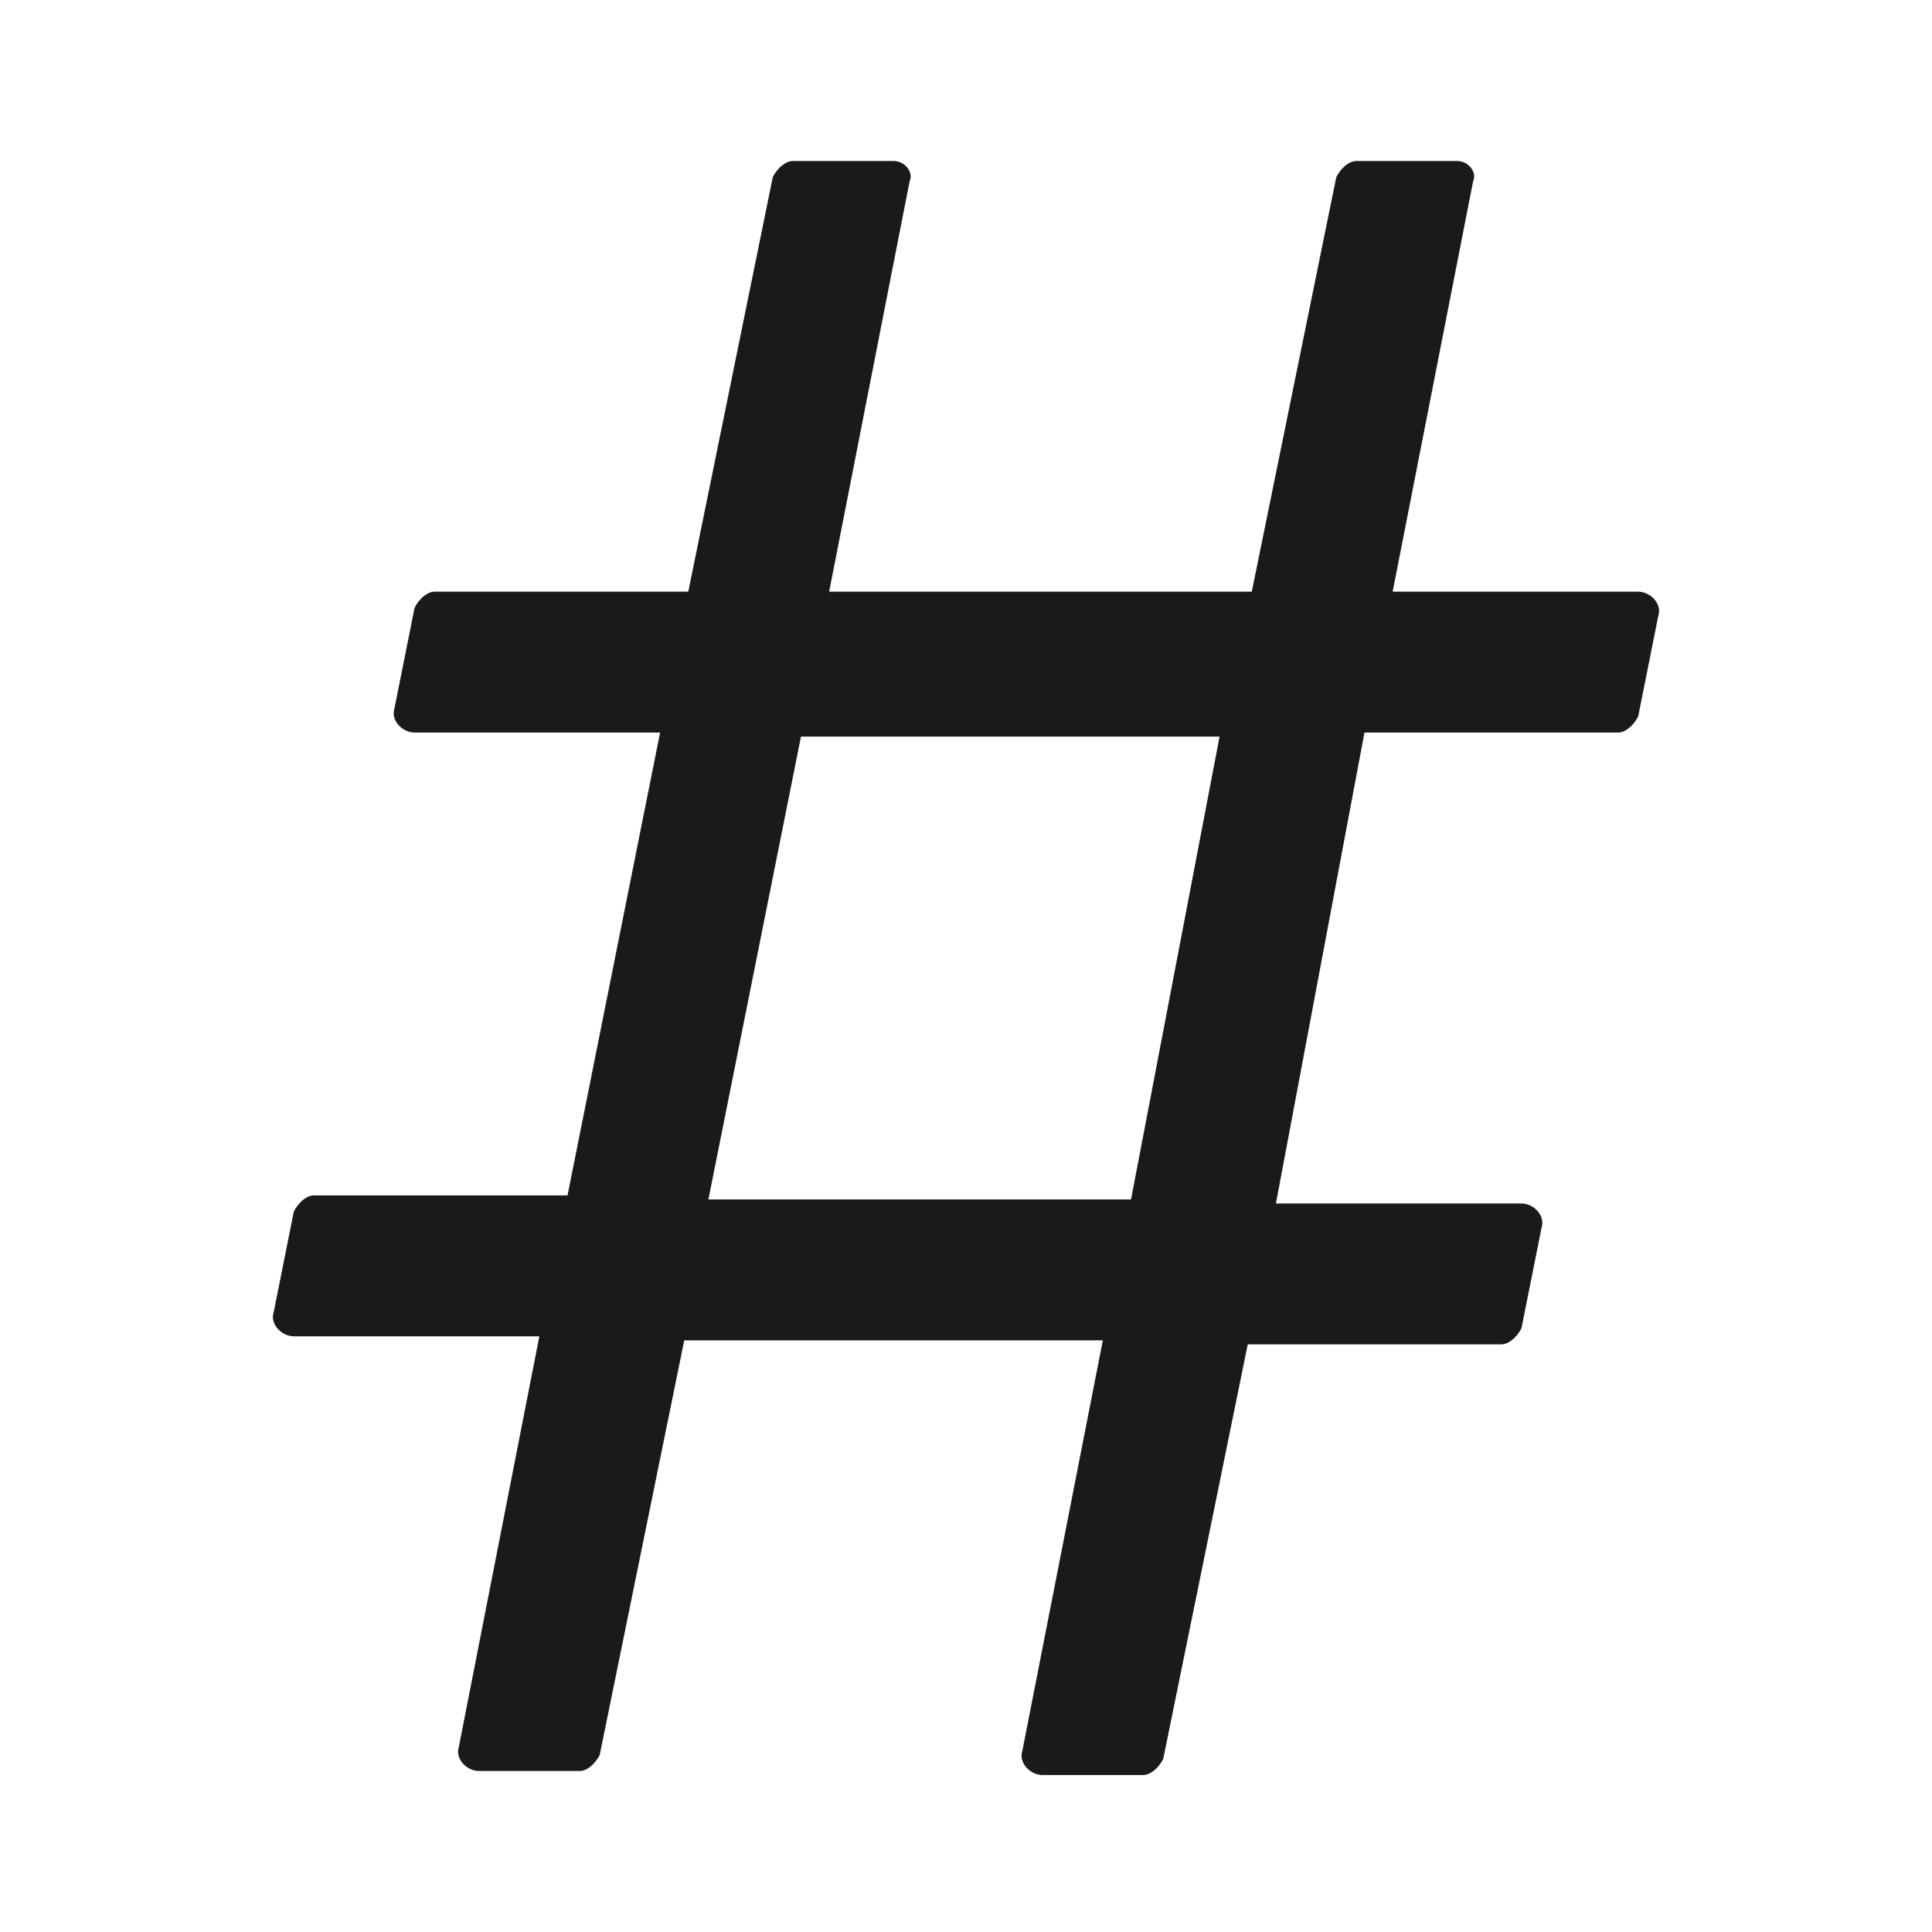
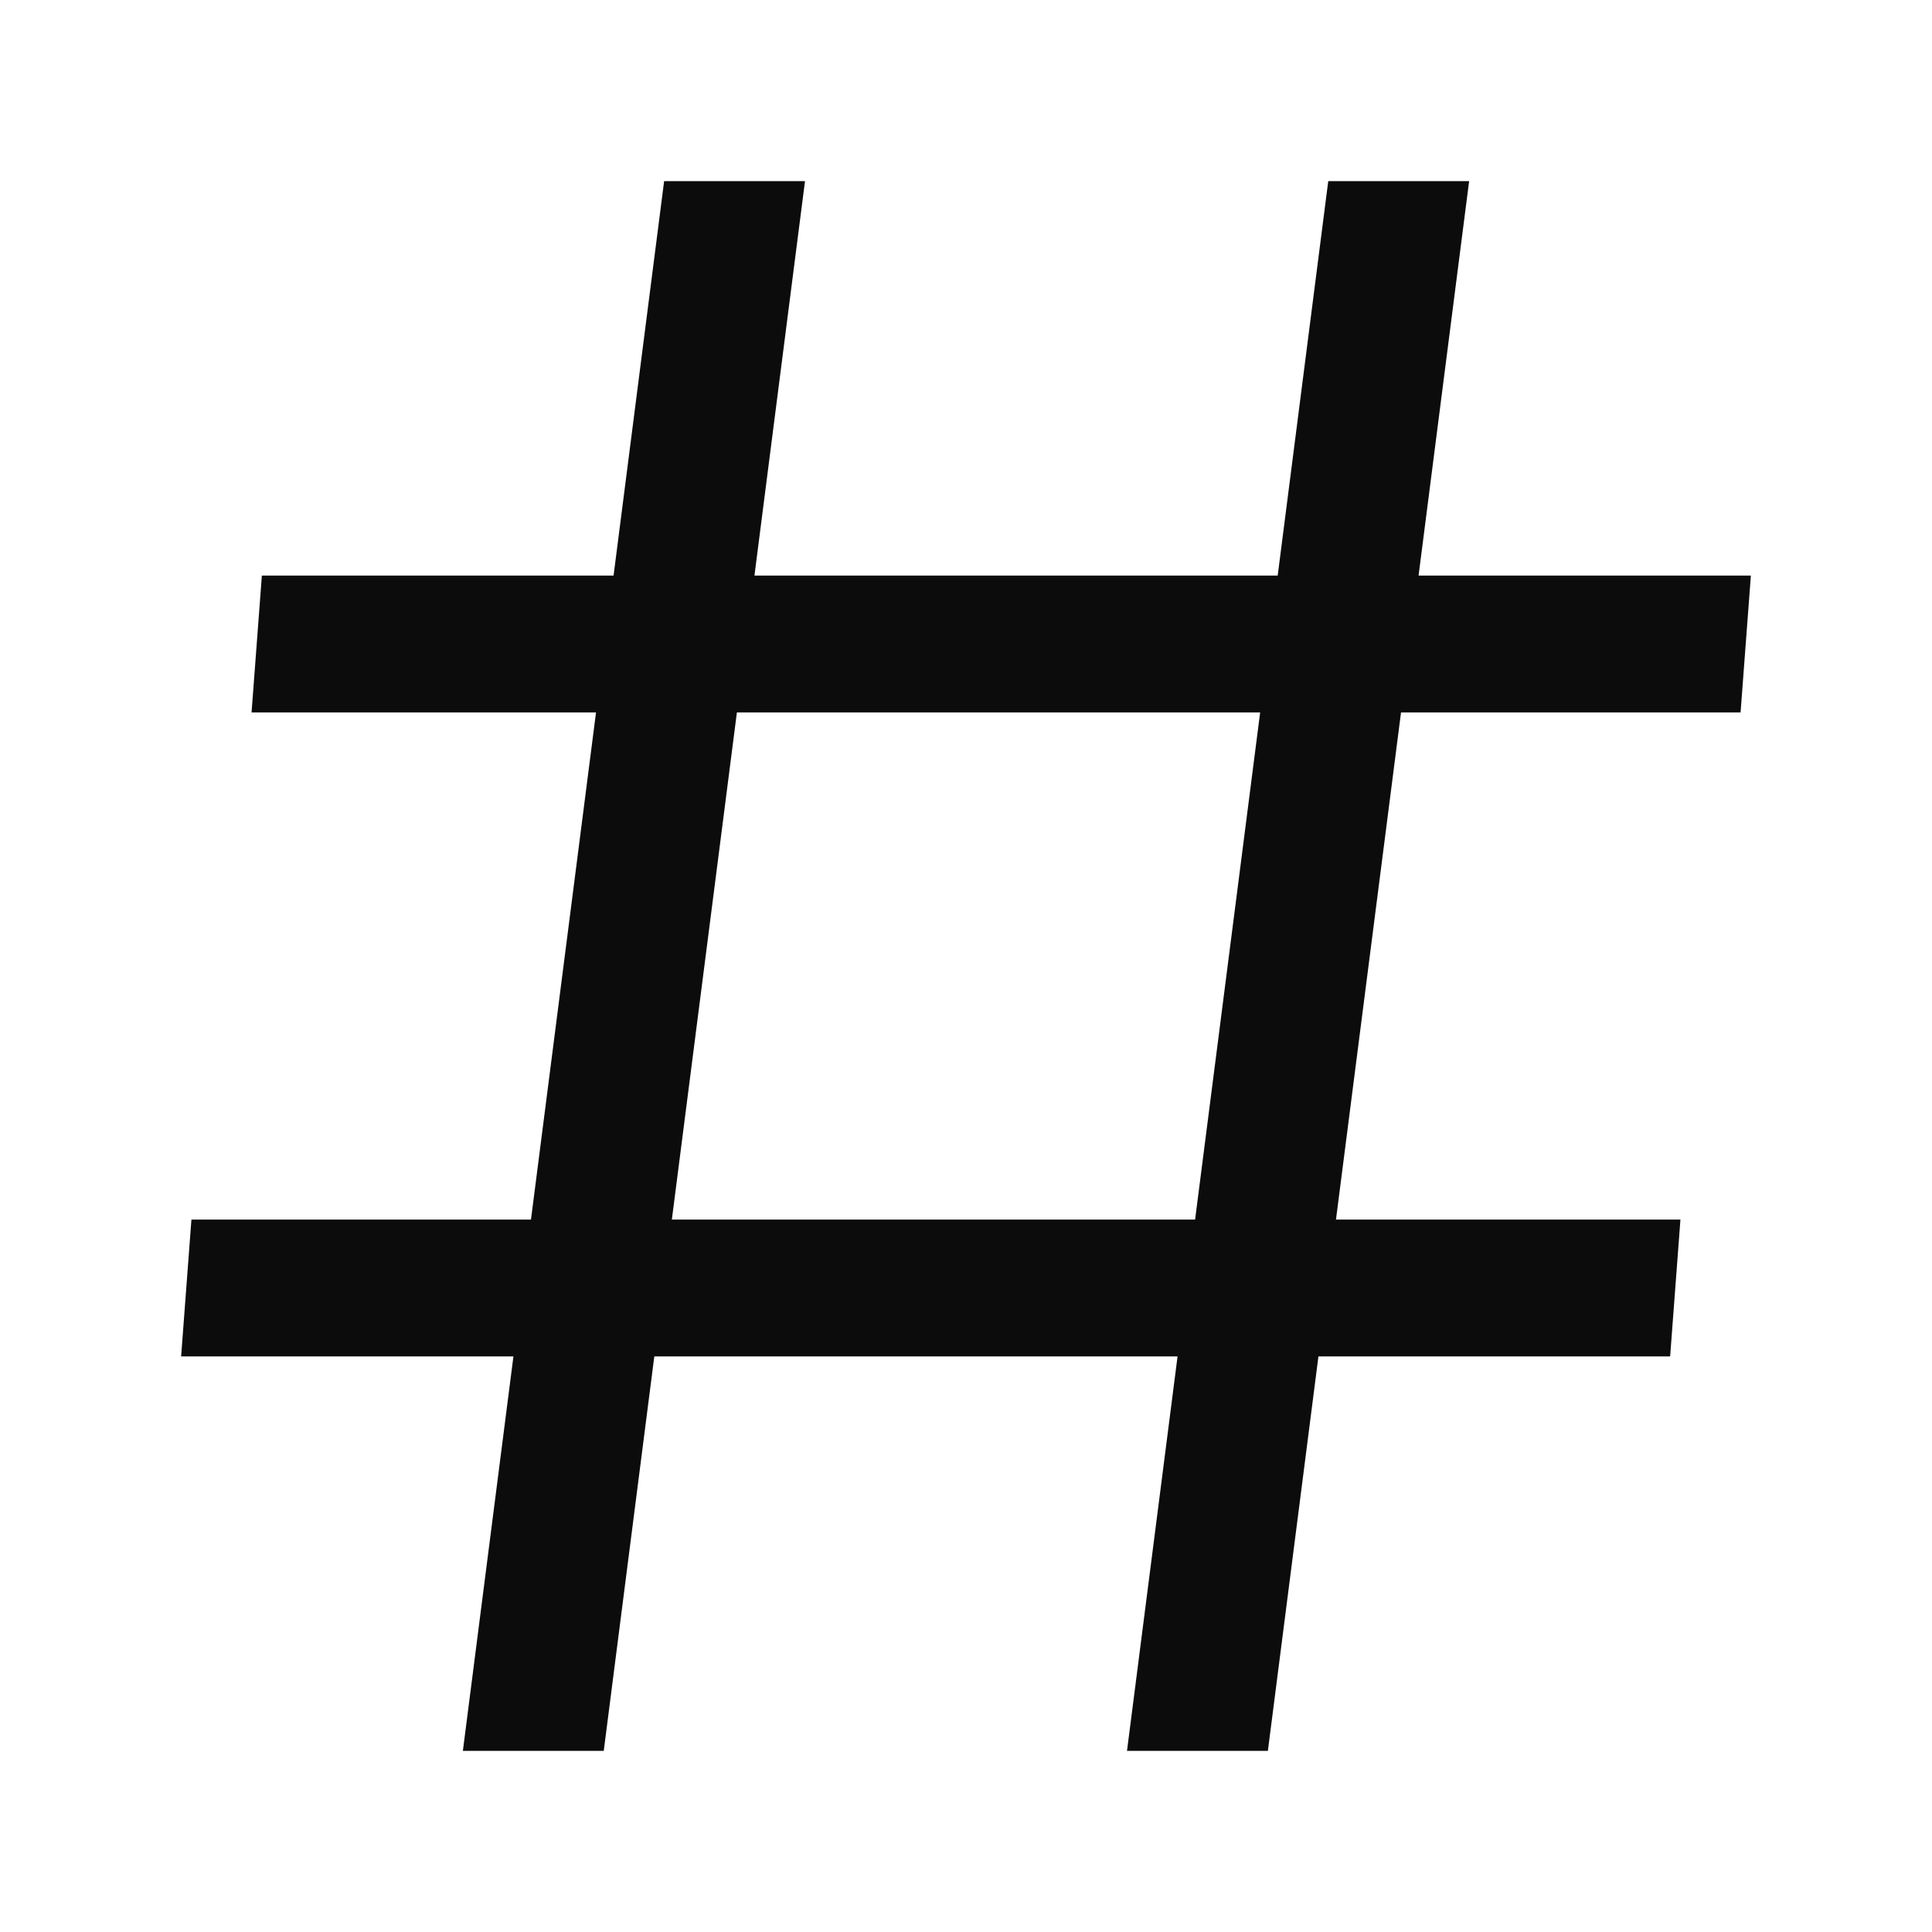
- <svg xmlns="http://www.w3.org/2000/svg" width="24" height="24" fill="none">
-   <path d="M16.95 9.1h3.15c.1 0 .2-.1.25-.2l.25-1.25c.05-.15-.1-.3-.25-.3H17.3l1-5.1c.05-.1-.05-.25-.2-.25h-1.25c-.1 0-.2.1-.25.2l-1.05 5.15H10.3l1-5.1c.05-.1-.05-.25-.2-.25H9.85c-.1 0-.2.1-.25.2L8.55 7.35H5.4c-.1 0-.2.1-.25.2L4.9 8.8c-.05.15.1.3.25.3H8.2l-1.15 5.75H3.9c-.1 0-.2.1-.25.2L3.4 16.3c-.05.15.1.3.25.3H6.7l-1 5.1c-.05.15.1.3.25.3H7.2c.1 0 .2-.1.25-.2l1.05-5.15h5.2l-1 5.1c-.05.15.1.3.25.3h1.25c.1 0 .2-.1.25-.2l1.05-5.15h3.15c.1 0 .2-.1.25-.2l.25-1.25c.05-.15-.1-.3-.25-.3h-3.05l1.1-5.85Zm-2.9 5.8H8.8l1.15-5.75h5.2l-1.1 5.75Z" fill="#1A1A1A" />
+ <svg xmlns="http://www.w3.org/2000/svg" width="24" height="24" viewBox="0 0 24 24" fill="none">
+   <path fill-rule="evenodd" clip-rule="evenodd" d="M9.372 7.15L10 2.25H8.25L7.622 7.15H3.253L3.125 8.85H7.404L6.596 15.15H2.378L2.25 16.85H6.378L5.75 21.75H7.5L8.128 16.85H14.628L14 21.75H15.75L16.378 16.85H20.747L20.875 15.15H16.596L17.404 8.85H21.622L21.75 7.15H17.622L18.25 2.25H16.5L15.872 7.15H9.372ZM14.846 15.15L15.654 8.85H9.154L8.346 15.15H14.846Z" fill="#0C0C0C" />
</svg>
